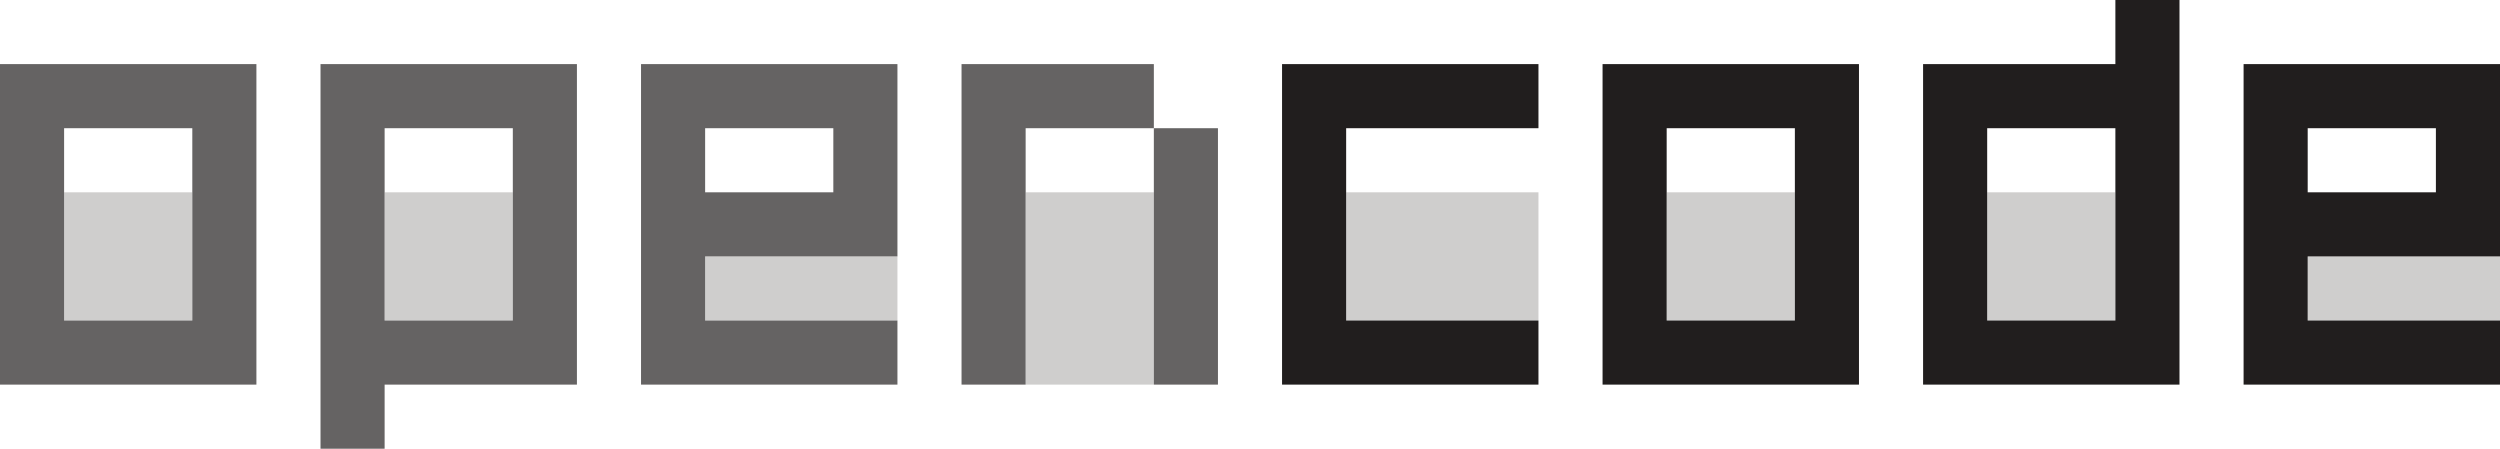
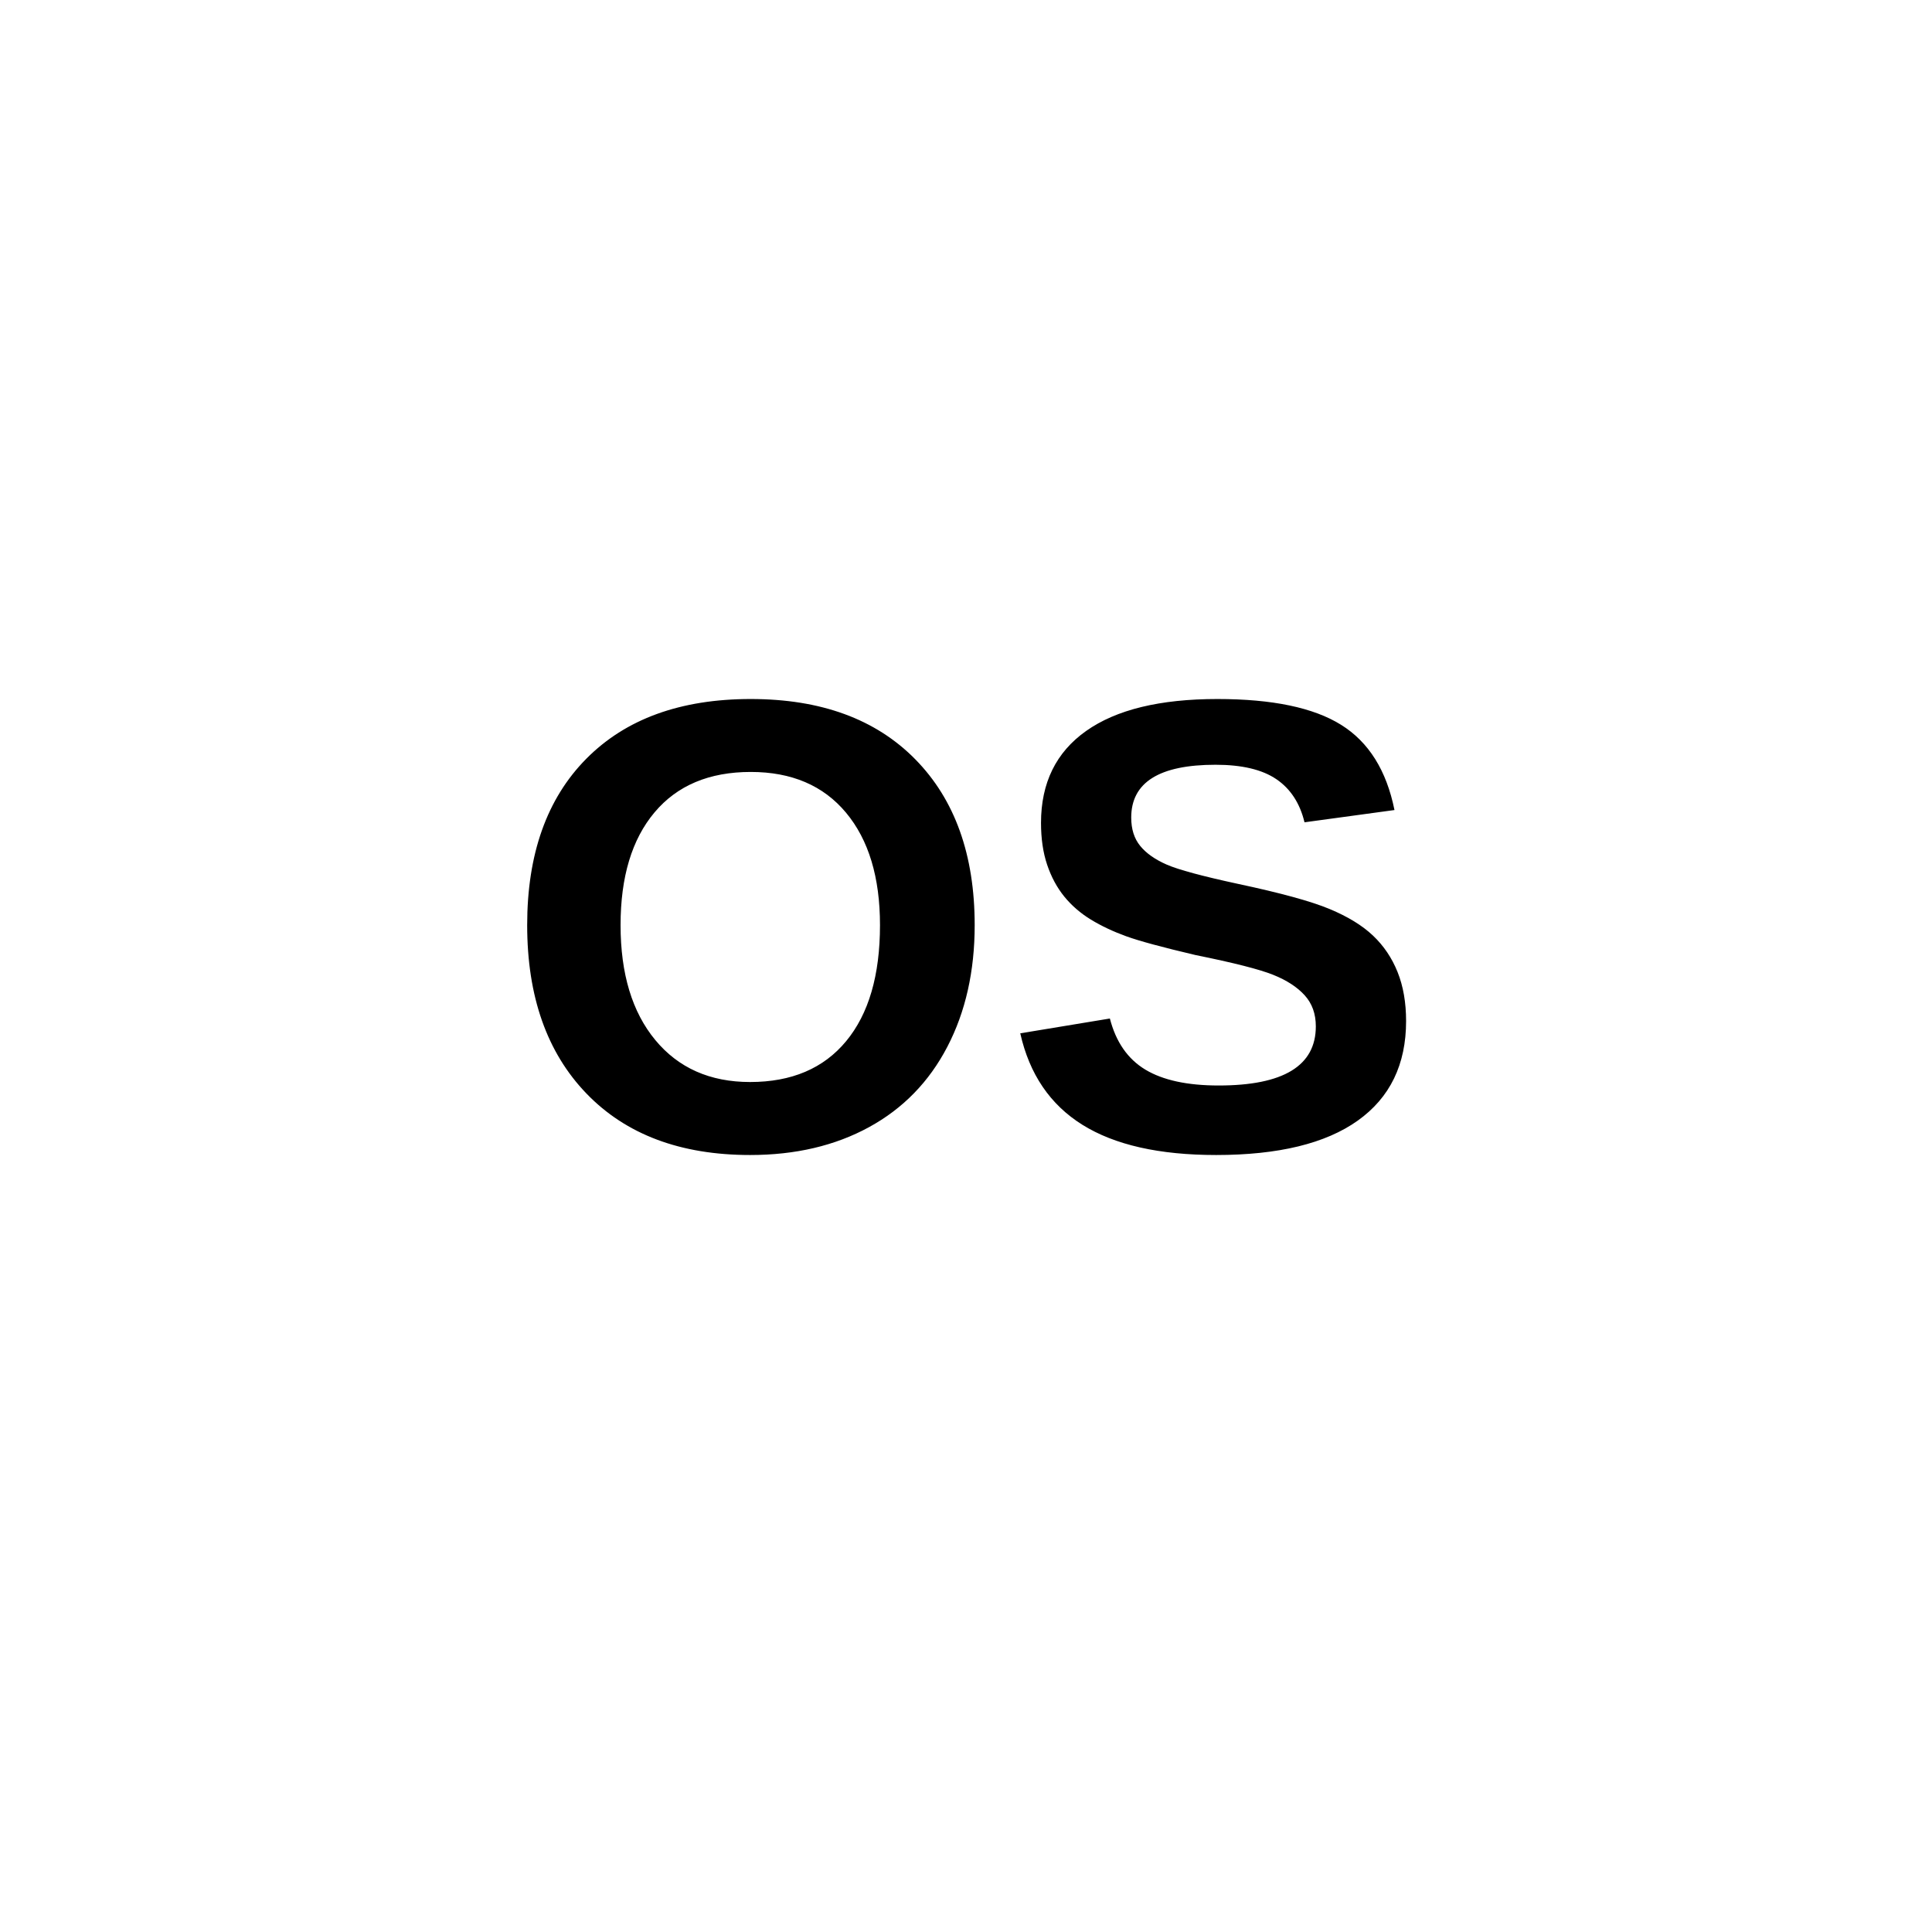
- <svg xmlns="http://www.w3.org/2000/svg" width="234" height="42" viewBox="0 0 234 42" fill="none">
-   <path d="M18 30H6V18H18V30Z" fill="#CFCECD" />
-   <path d="M18 12H6V30H18V12ZM24 36H0V6H24V36Z" fill="#656363" />
-   <path d="M48 30H36V18H48V30Z" fill="#CFCECD" />
-   <path d="M36 30H48V12H36V30ZM54 36H36V42H30V6H54V36Z" fill="#656363" />
-   <path d="M84 24V30H66V24H84Z" fill="#CFCECD" />
-   <path d="M84 24H66V30H84V36H60V6H84V24ZM66 18H78V12H66V18Z" fill="#656363" />
-   <path d="M108 36H96V18H108V36Z" fill="#CFCECD" />
-   <path d="M108 12H96V36H90V6H108V12ZM114 36H108V12H114V36Z" fill="#656363" />
-   <path d="M144 30H126V18H144V30Z" fill="#CFCECD" />
-   <path d="M144 12H126V30H144V36H120V6H144V12Z" fill="#211E1E" />
-   <path d="M168 30H156V18H168V30Z" fill="#CFCECD" />
-   <path d="M168 12H156V30H168V12ZM174 36H150V6H174V36Z" fill="#211E1E" />
-   <path d="M198 30H186V18H198V30Z" fill="#CFCECD" />
-   <path d="M198 12H186V30H198V12ZM204 36H180V6H198V0H204V36Z" fill="#211E1E" />
-   <path d="M234 24V30H216V24H234Z" fill="#CFCECD" />
-   <path d="M216 12V18H228V12H216ZM234 24H216V30H234V36H210V6H234V24Z" fill="#211E1E" />
+ <svg xmlns="http://www.w3.org/2000/svg" width="512" height="512" viewBox="0 0 512 512">
+   <rect width="100%" height="100%" fill="transparent" />
+   <text x="50%" y="50%" font-family="Arial, sans-serif" font-size="170.667" font-weight="bold" fill="#000000" text-anchor="middle" dominant-baseline="middle">OS</text>
</svg>
